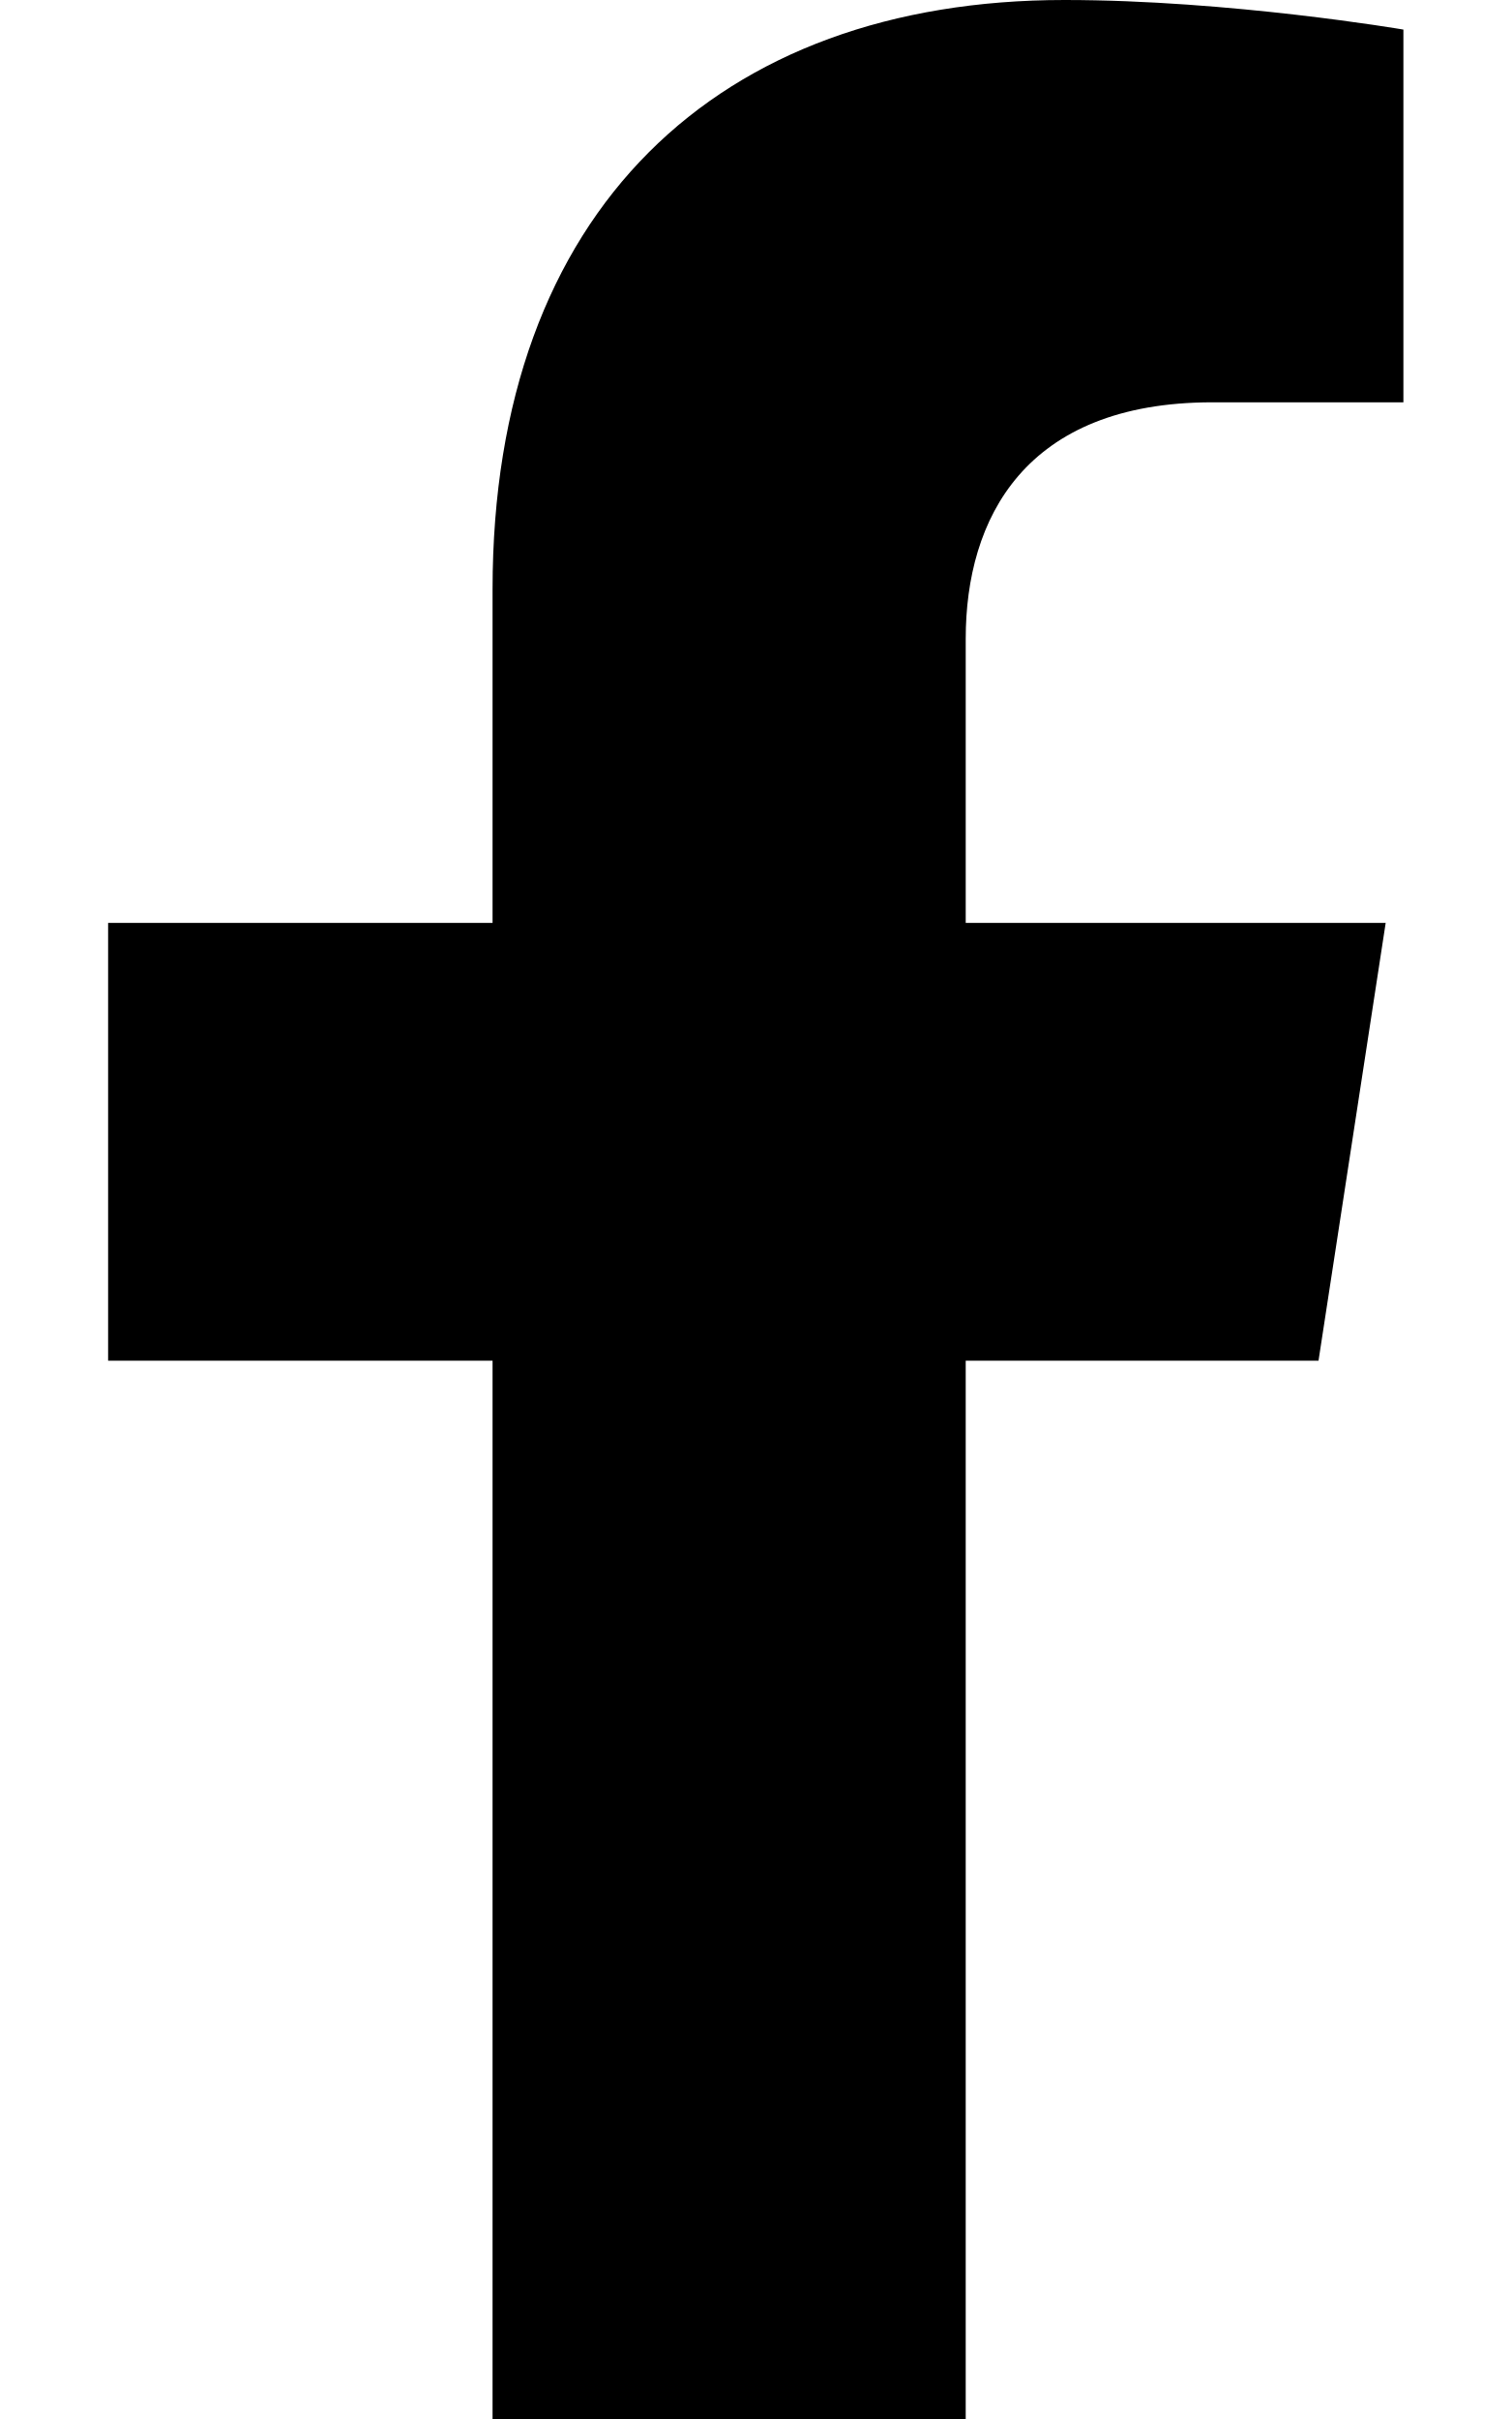
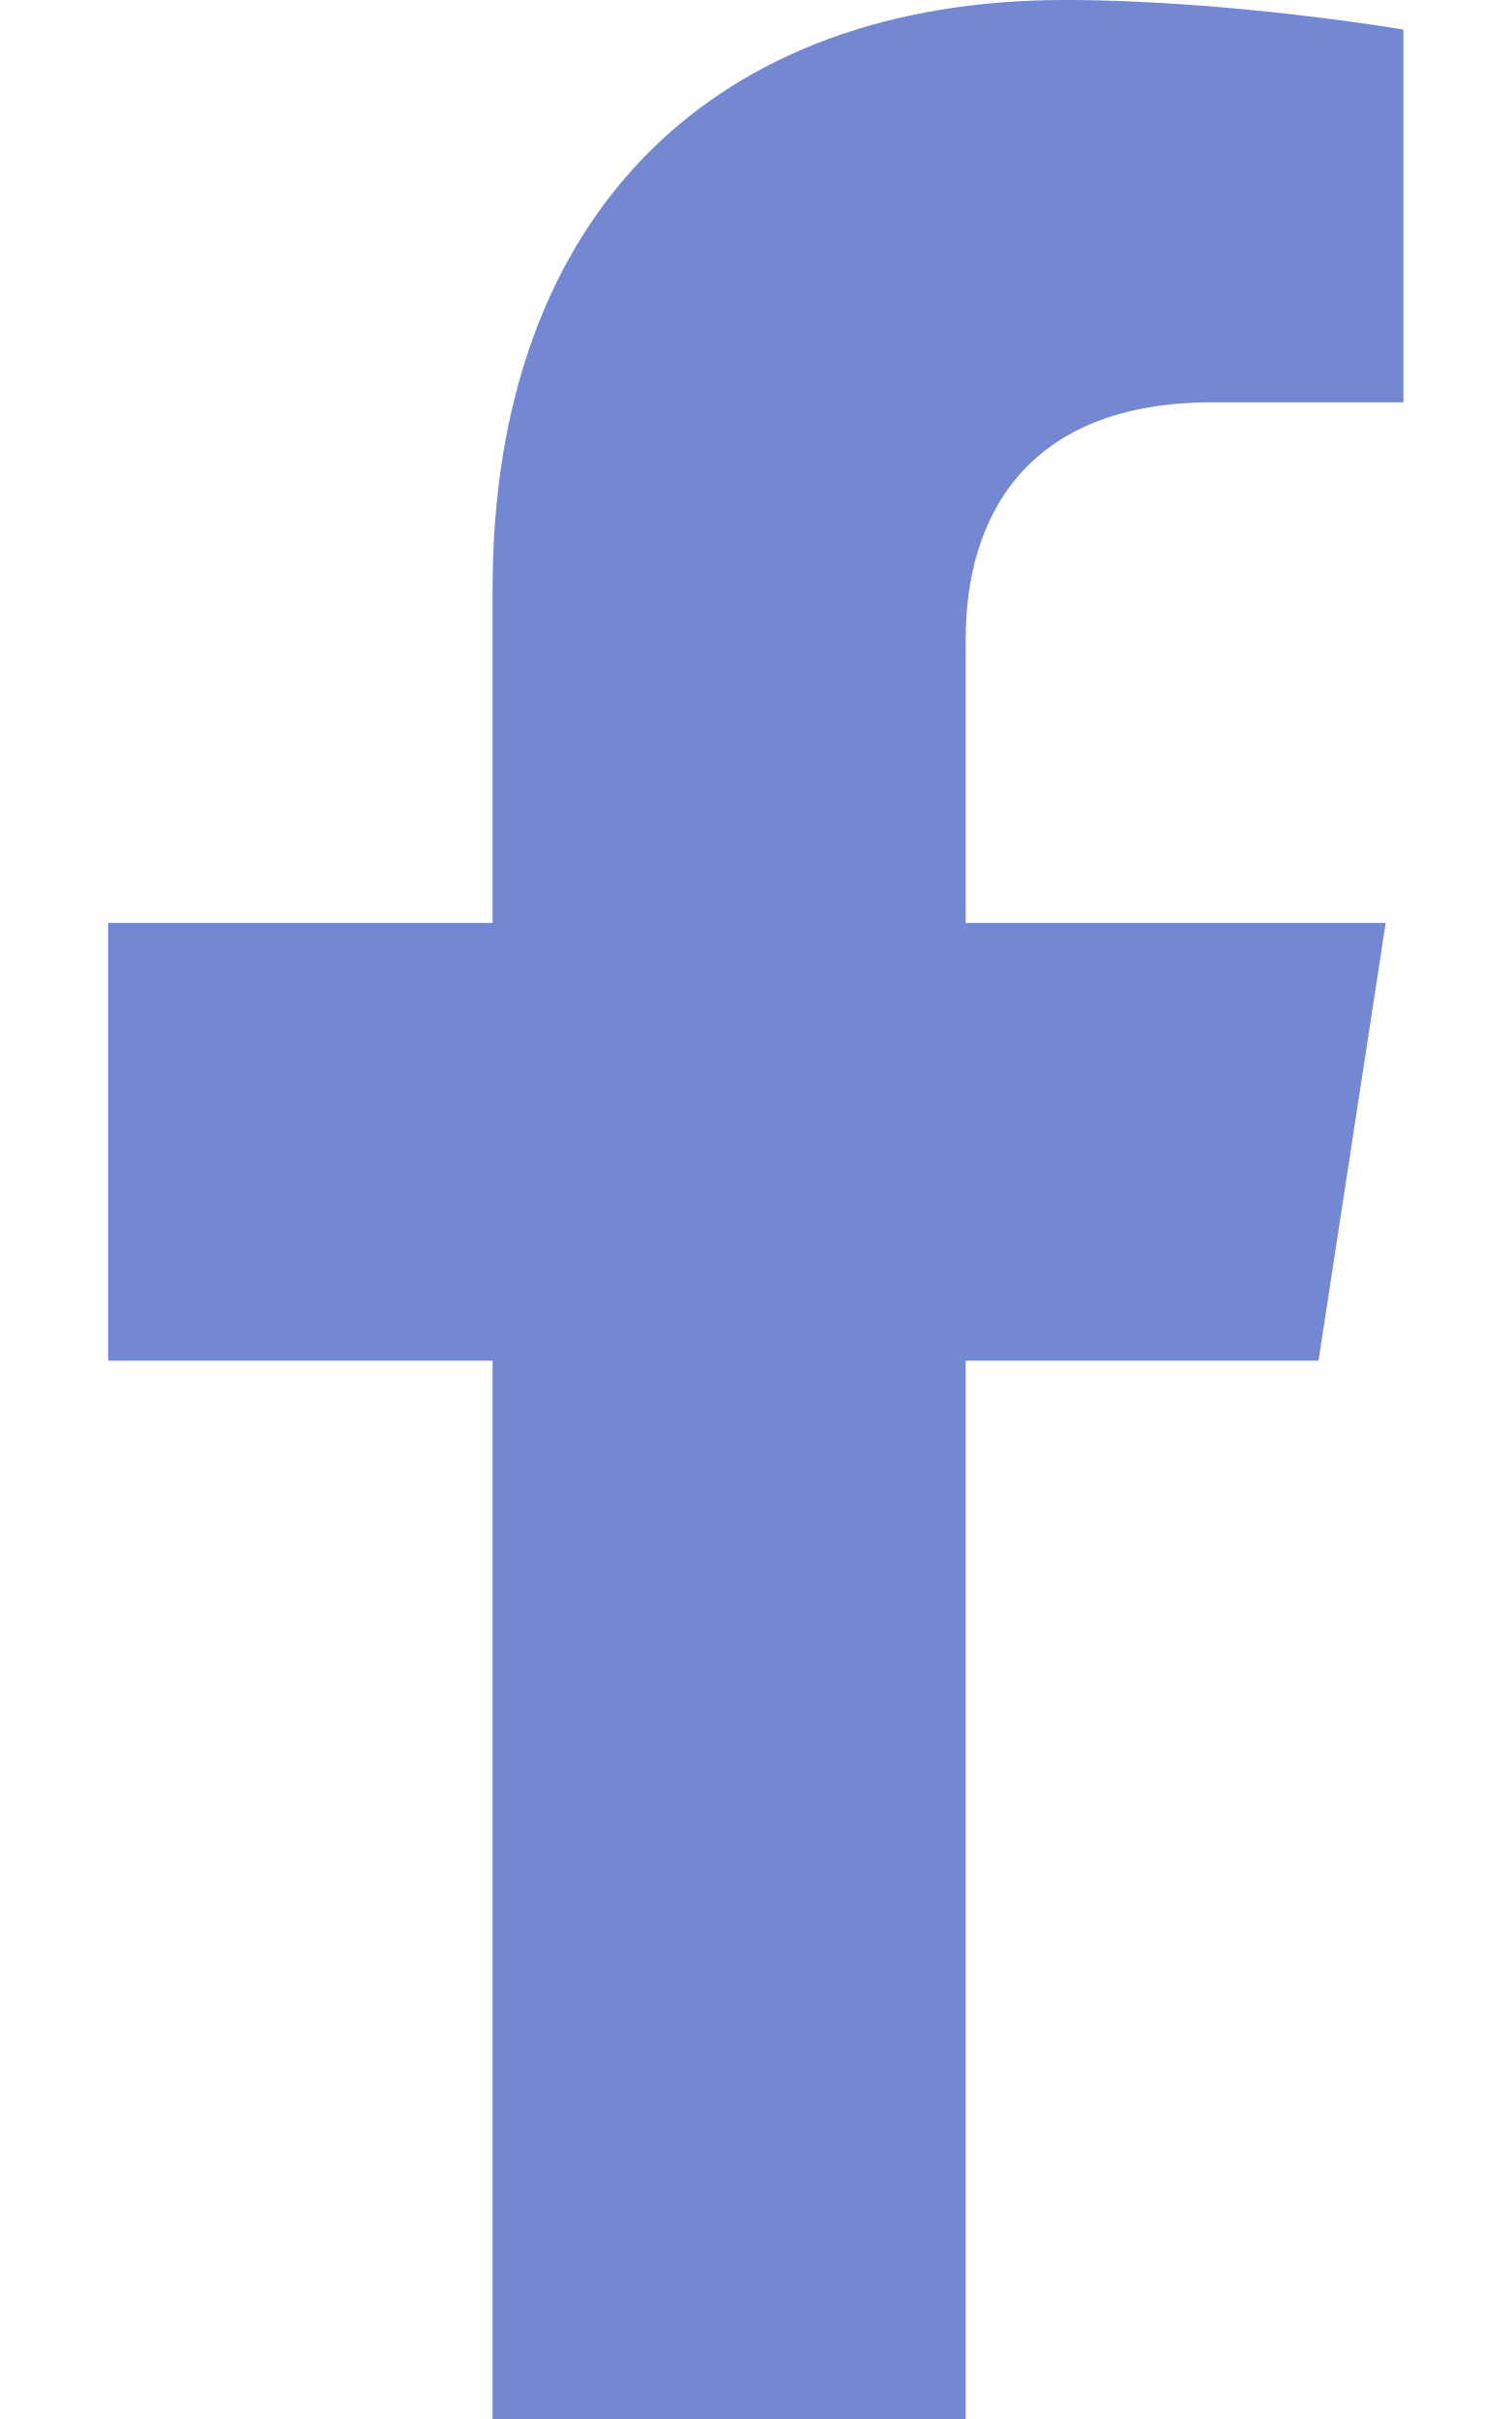
<svg xmlns="http://www.w3.org/2000/svg" viewBox="0 0 320 512">
-   <path d="M279.14 288l14.22-92.66h-88.91v-60.13c0-25.35 12.42-50.06 52.24-50.06h40.42V6.26S260.43 0 225.36 0c-73.22 0-121.08 44.38-121.08 124.72v70.62H22.89V288h81.39v224h100.17V288z" />
+   <path d="M279.14 288l14.22-92.66h-88.91v-60.13c0-25.35 12.42-50.06 52.24-50.06h40.42V6.26S260.43 0 225.36 0c-73.22 0-121.08 44.38-121.08 124.72v70.62H22.89V288h81.39v224h100.17V288z" fill="#7387D2" />
</svg>
